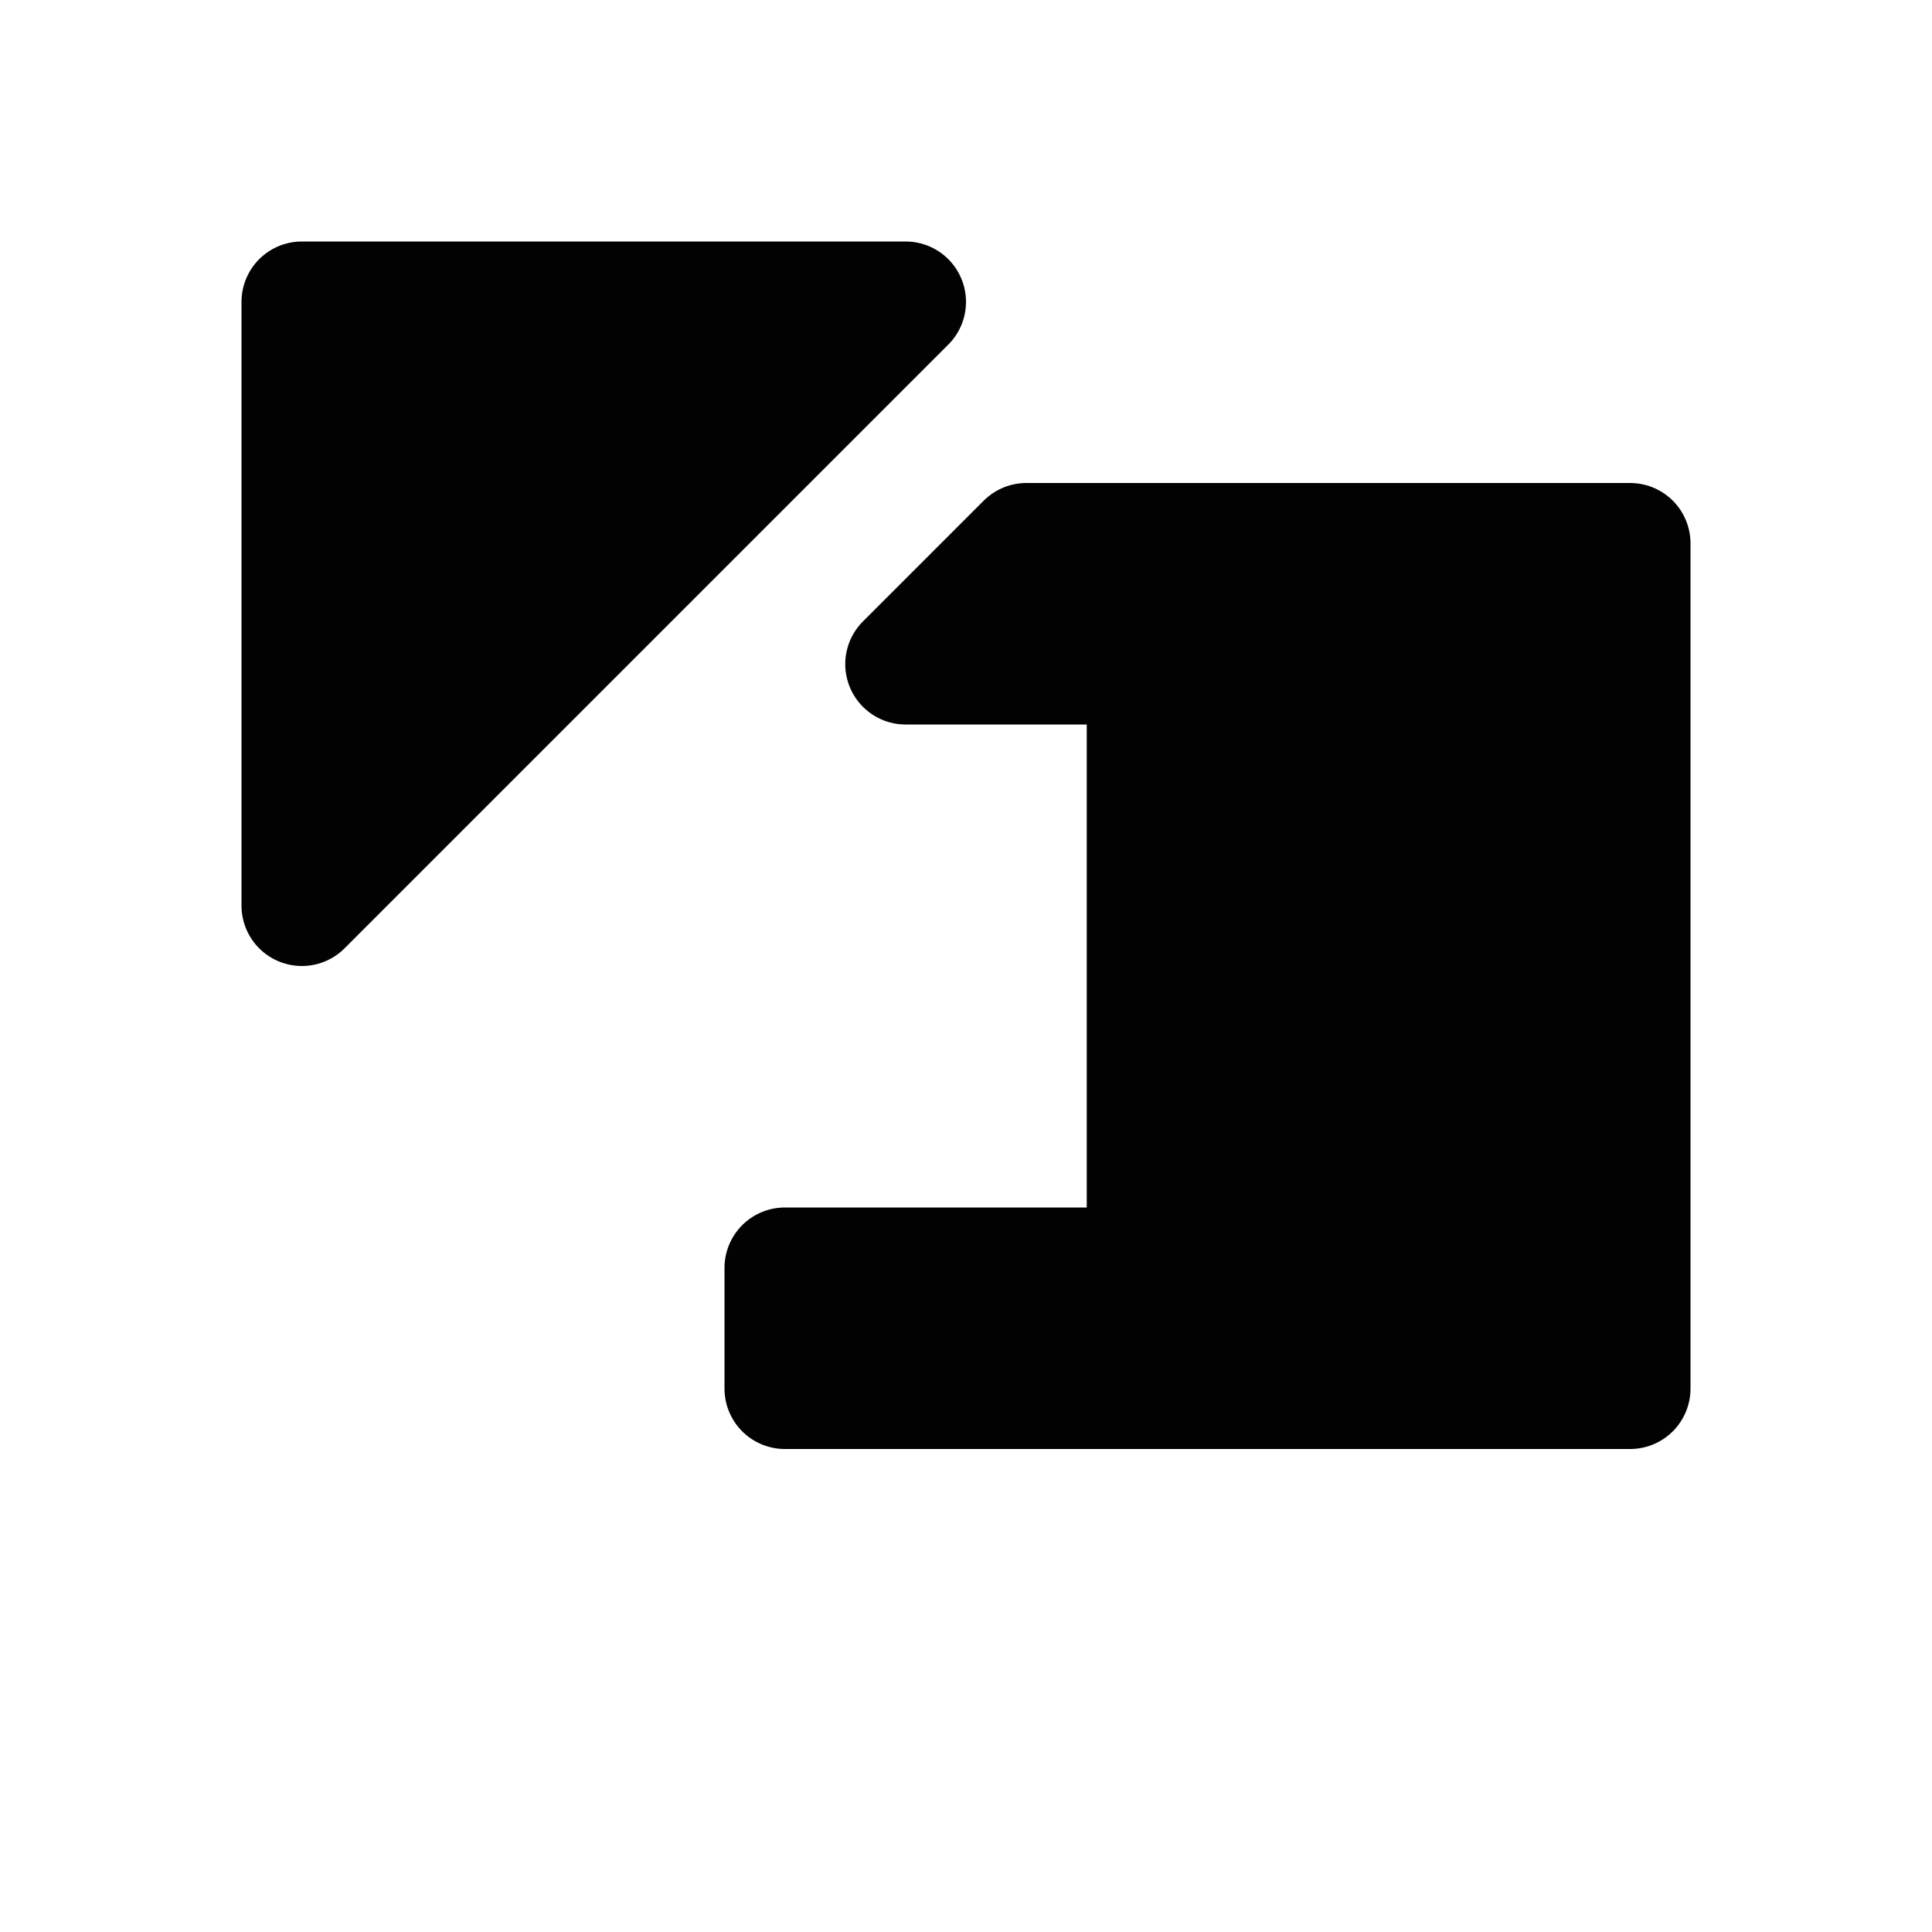
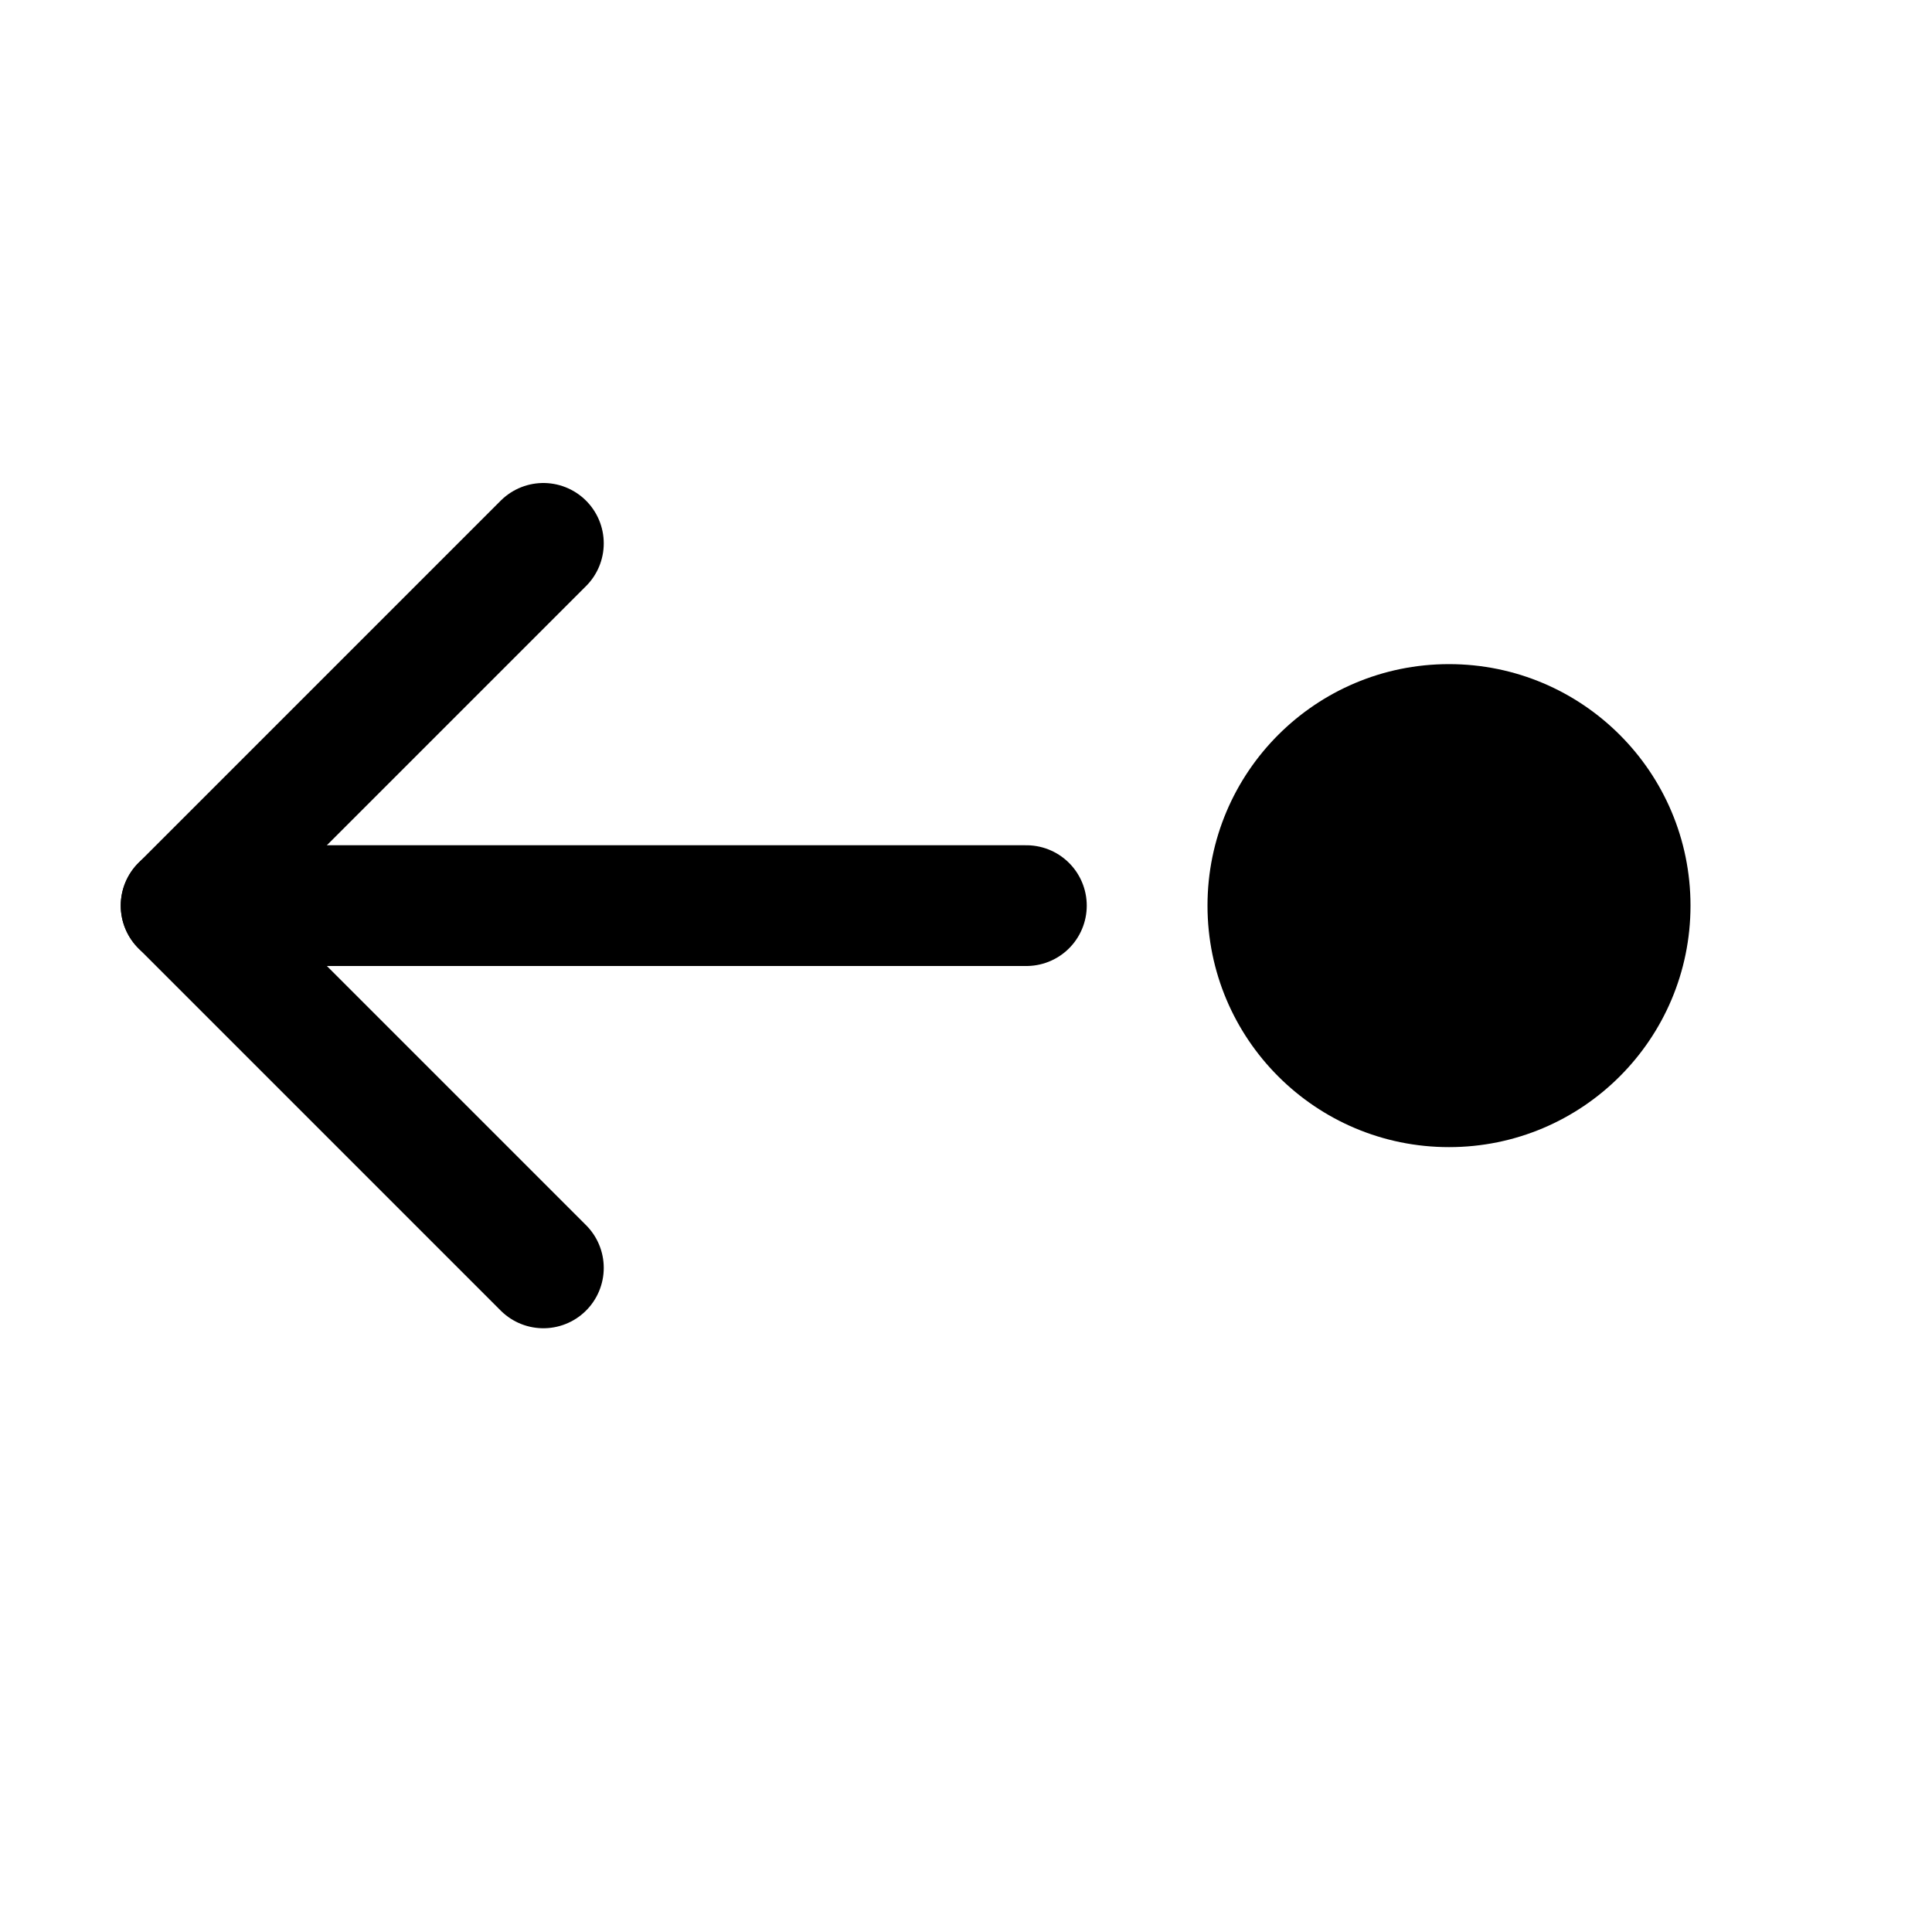
<svg xmlns="http://www.w3.org/2000/svg" height="16" width="16" version="1.1" id="svg5">
  <defs id="defs7" />
-   <path style="opacity:0.99;fill:#000000;fill-opacity:1;fill-rule:nonzero;stroke:#000000;stroke-width:1;stroke-linecap:round;stroke-linejoin:round;stroke-miterlimit:4;stroke-dasharray:none;stroke-dashoffset:0;stroke-opacity:1;paint-order:fill markers stroke" d="M 8.5 4.5 L 7.5 5.5 L 9.5 5.5 L 9.5 10.5 L 6.5 10.5 L 6.5 11.5 L 13.5 11.5 L 13.5 4.5 L 8.5 4.5 z " id="rect4486" />
-   <path style="opacity:0.99;fill:#000000;fill-opacity:1;fill-rule:nonzero;stroke:#000000;stroke-width:1;stroke-linecap:round;stroke-linejoin:round;stroke-miterlimit:4;stroke-dasharray:none;stroke-dashoffset:0;stroke-opacity:1;paint-order:fill markers stroke" d="m 2.5,2.5 h 5 l -5,5 z" id="path4488" />
+   <circle style="fill:#000000;fill-opacity:1;stroke-width:2;stroke-linecap:round;stroke-linejoin:round" id="path835" cx="12" cy="7.5" r="2" />
+   <path style="fill:none;stroke:#000000;stroke-width:1px;stroke-linecap:round;stroke-linejoin:round;stroke-opacity:1" d="m 4.5,10.5 -3,-3 3,-3" id="path837" />
+   <path style="fill:none;stroke:#000000;stroke-width:1px;stroke-linecap:round;stroke-linejoin:round;stroke-opacity:1" d="m 8.5,7.5 h -7" id="path839" />
</svg>
